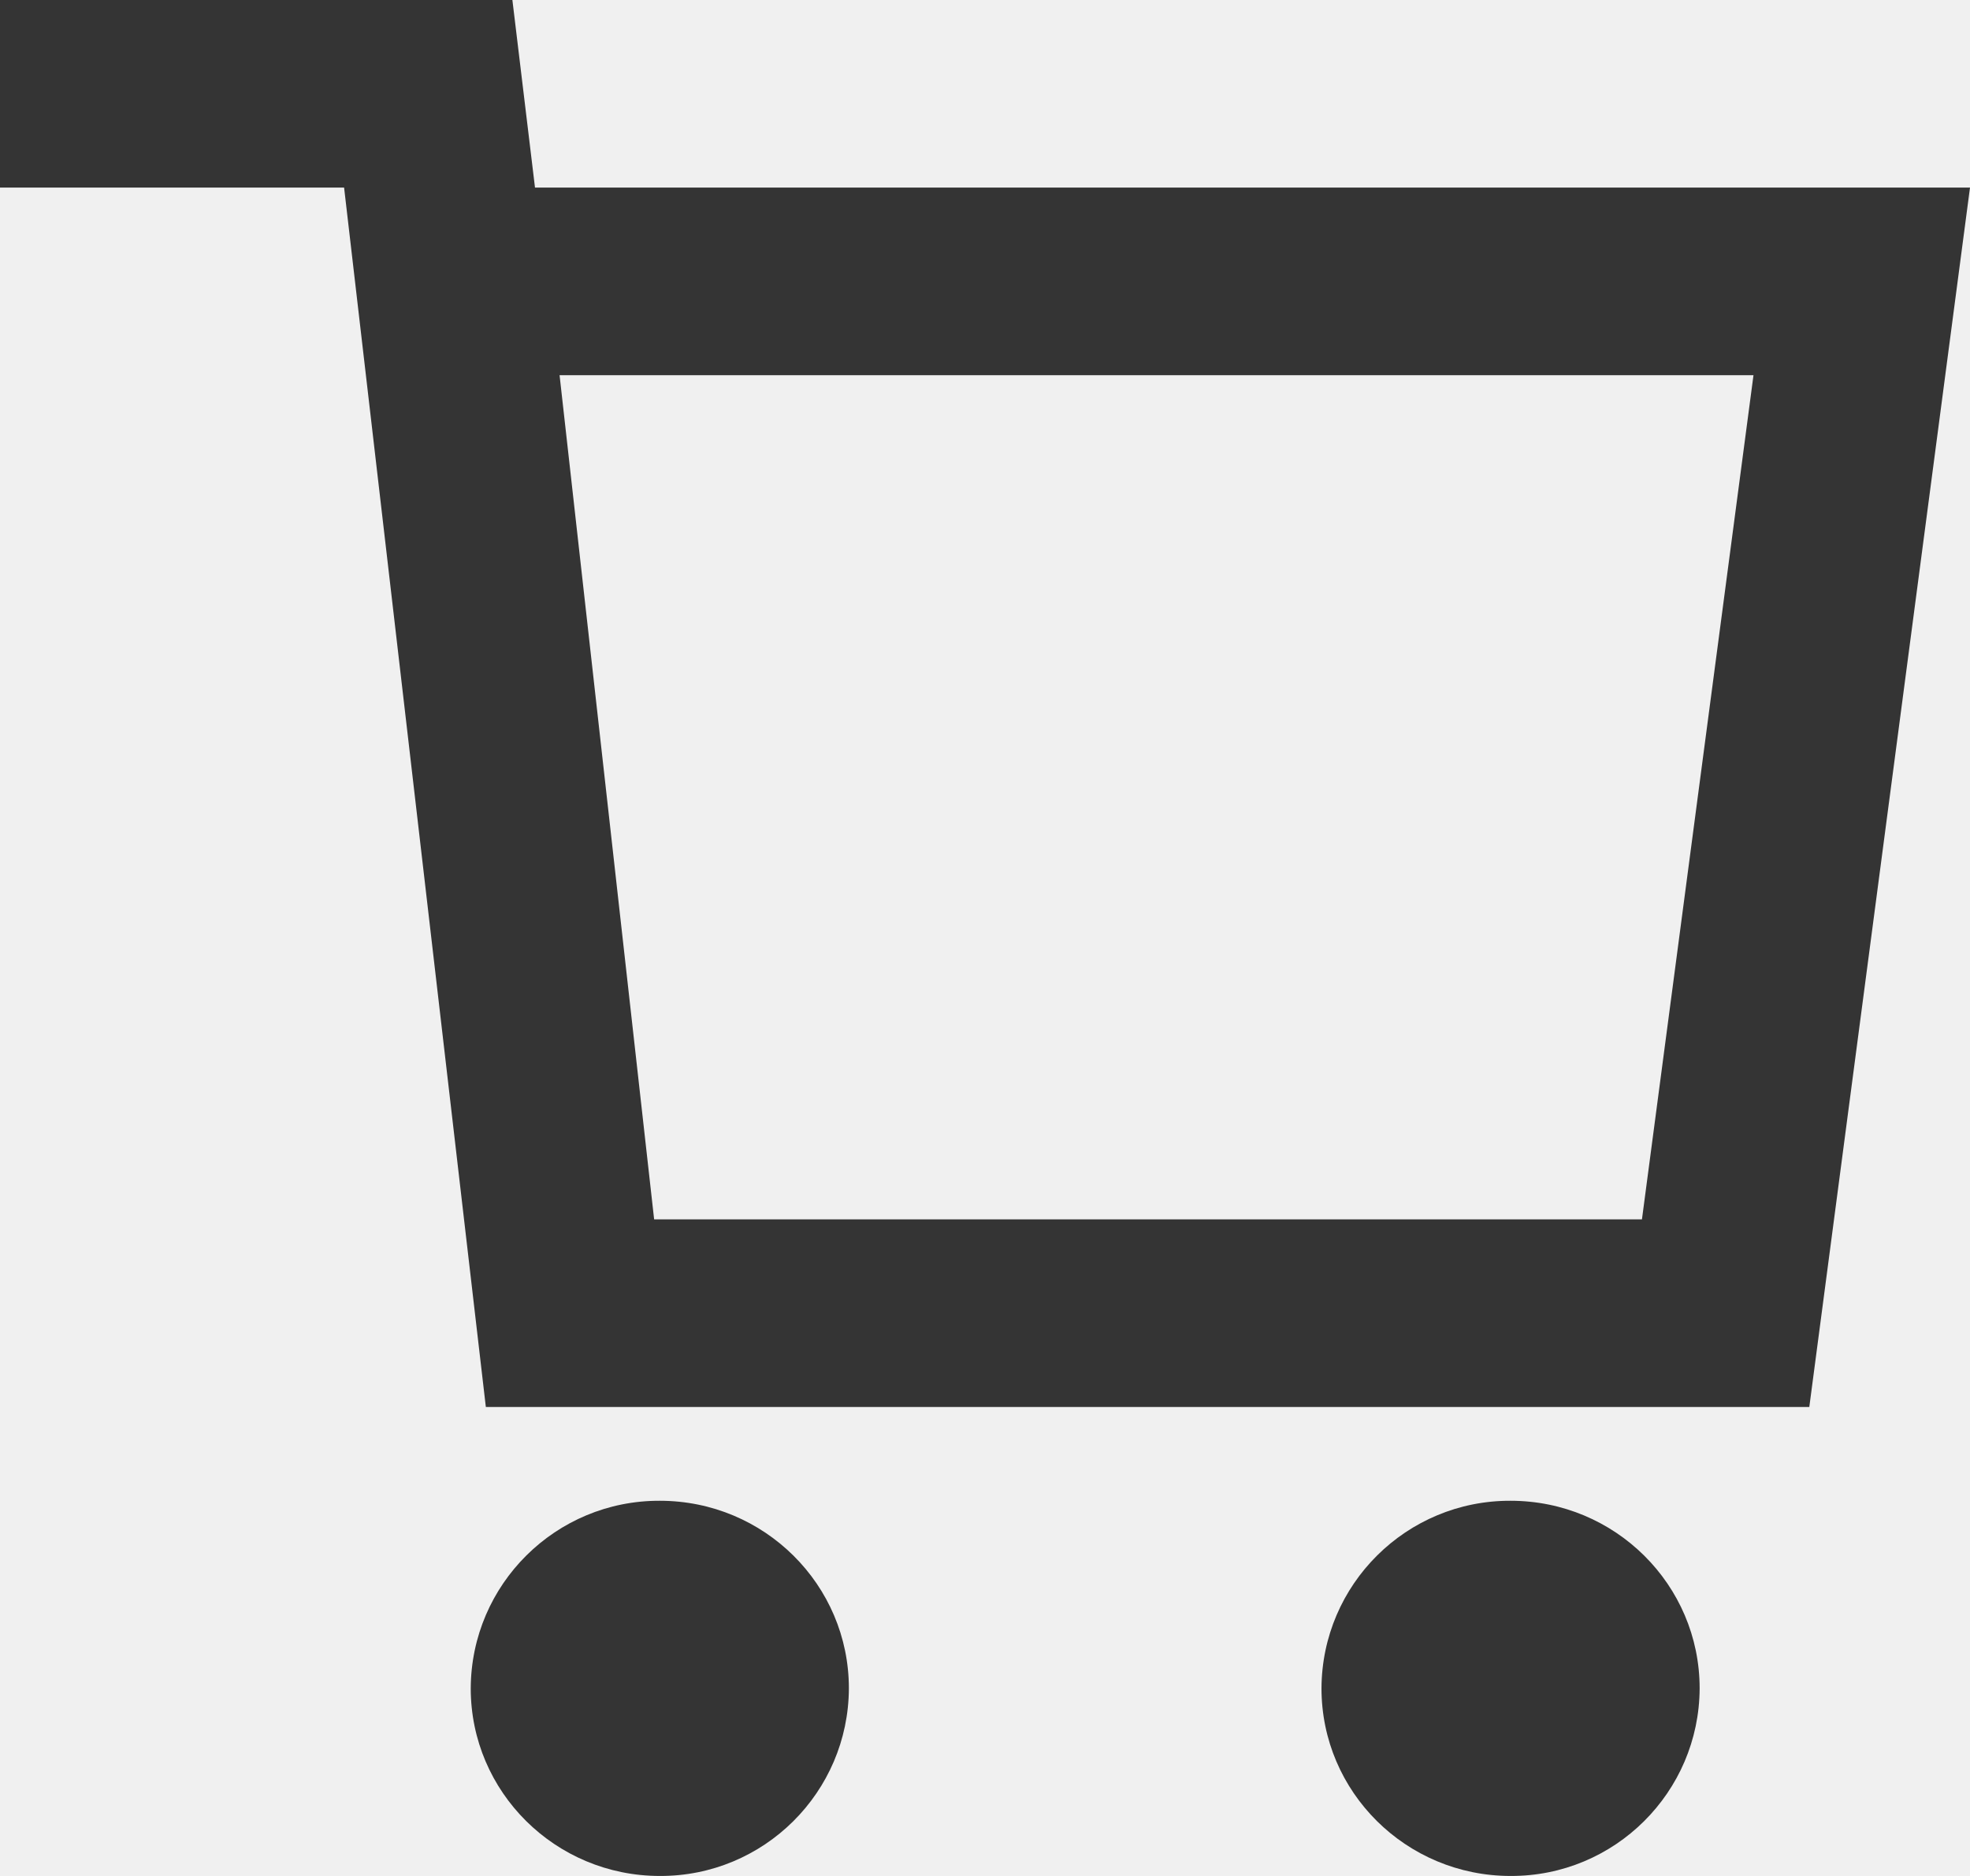
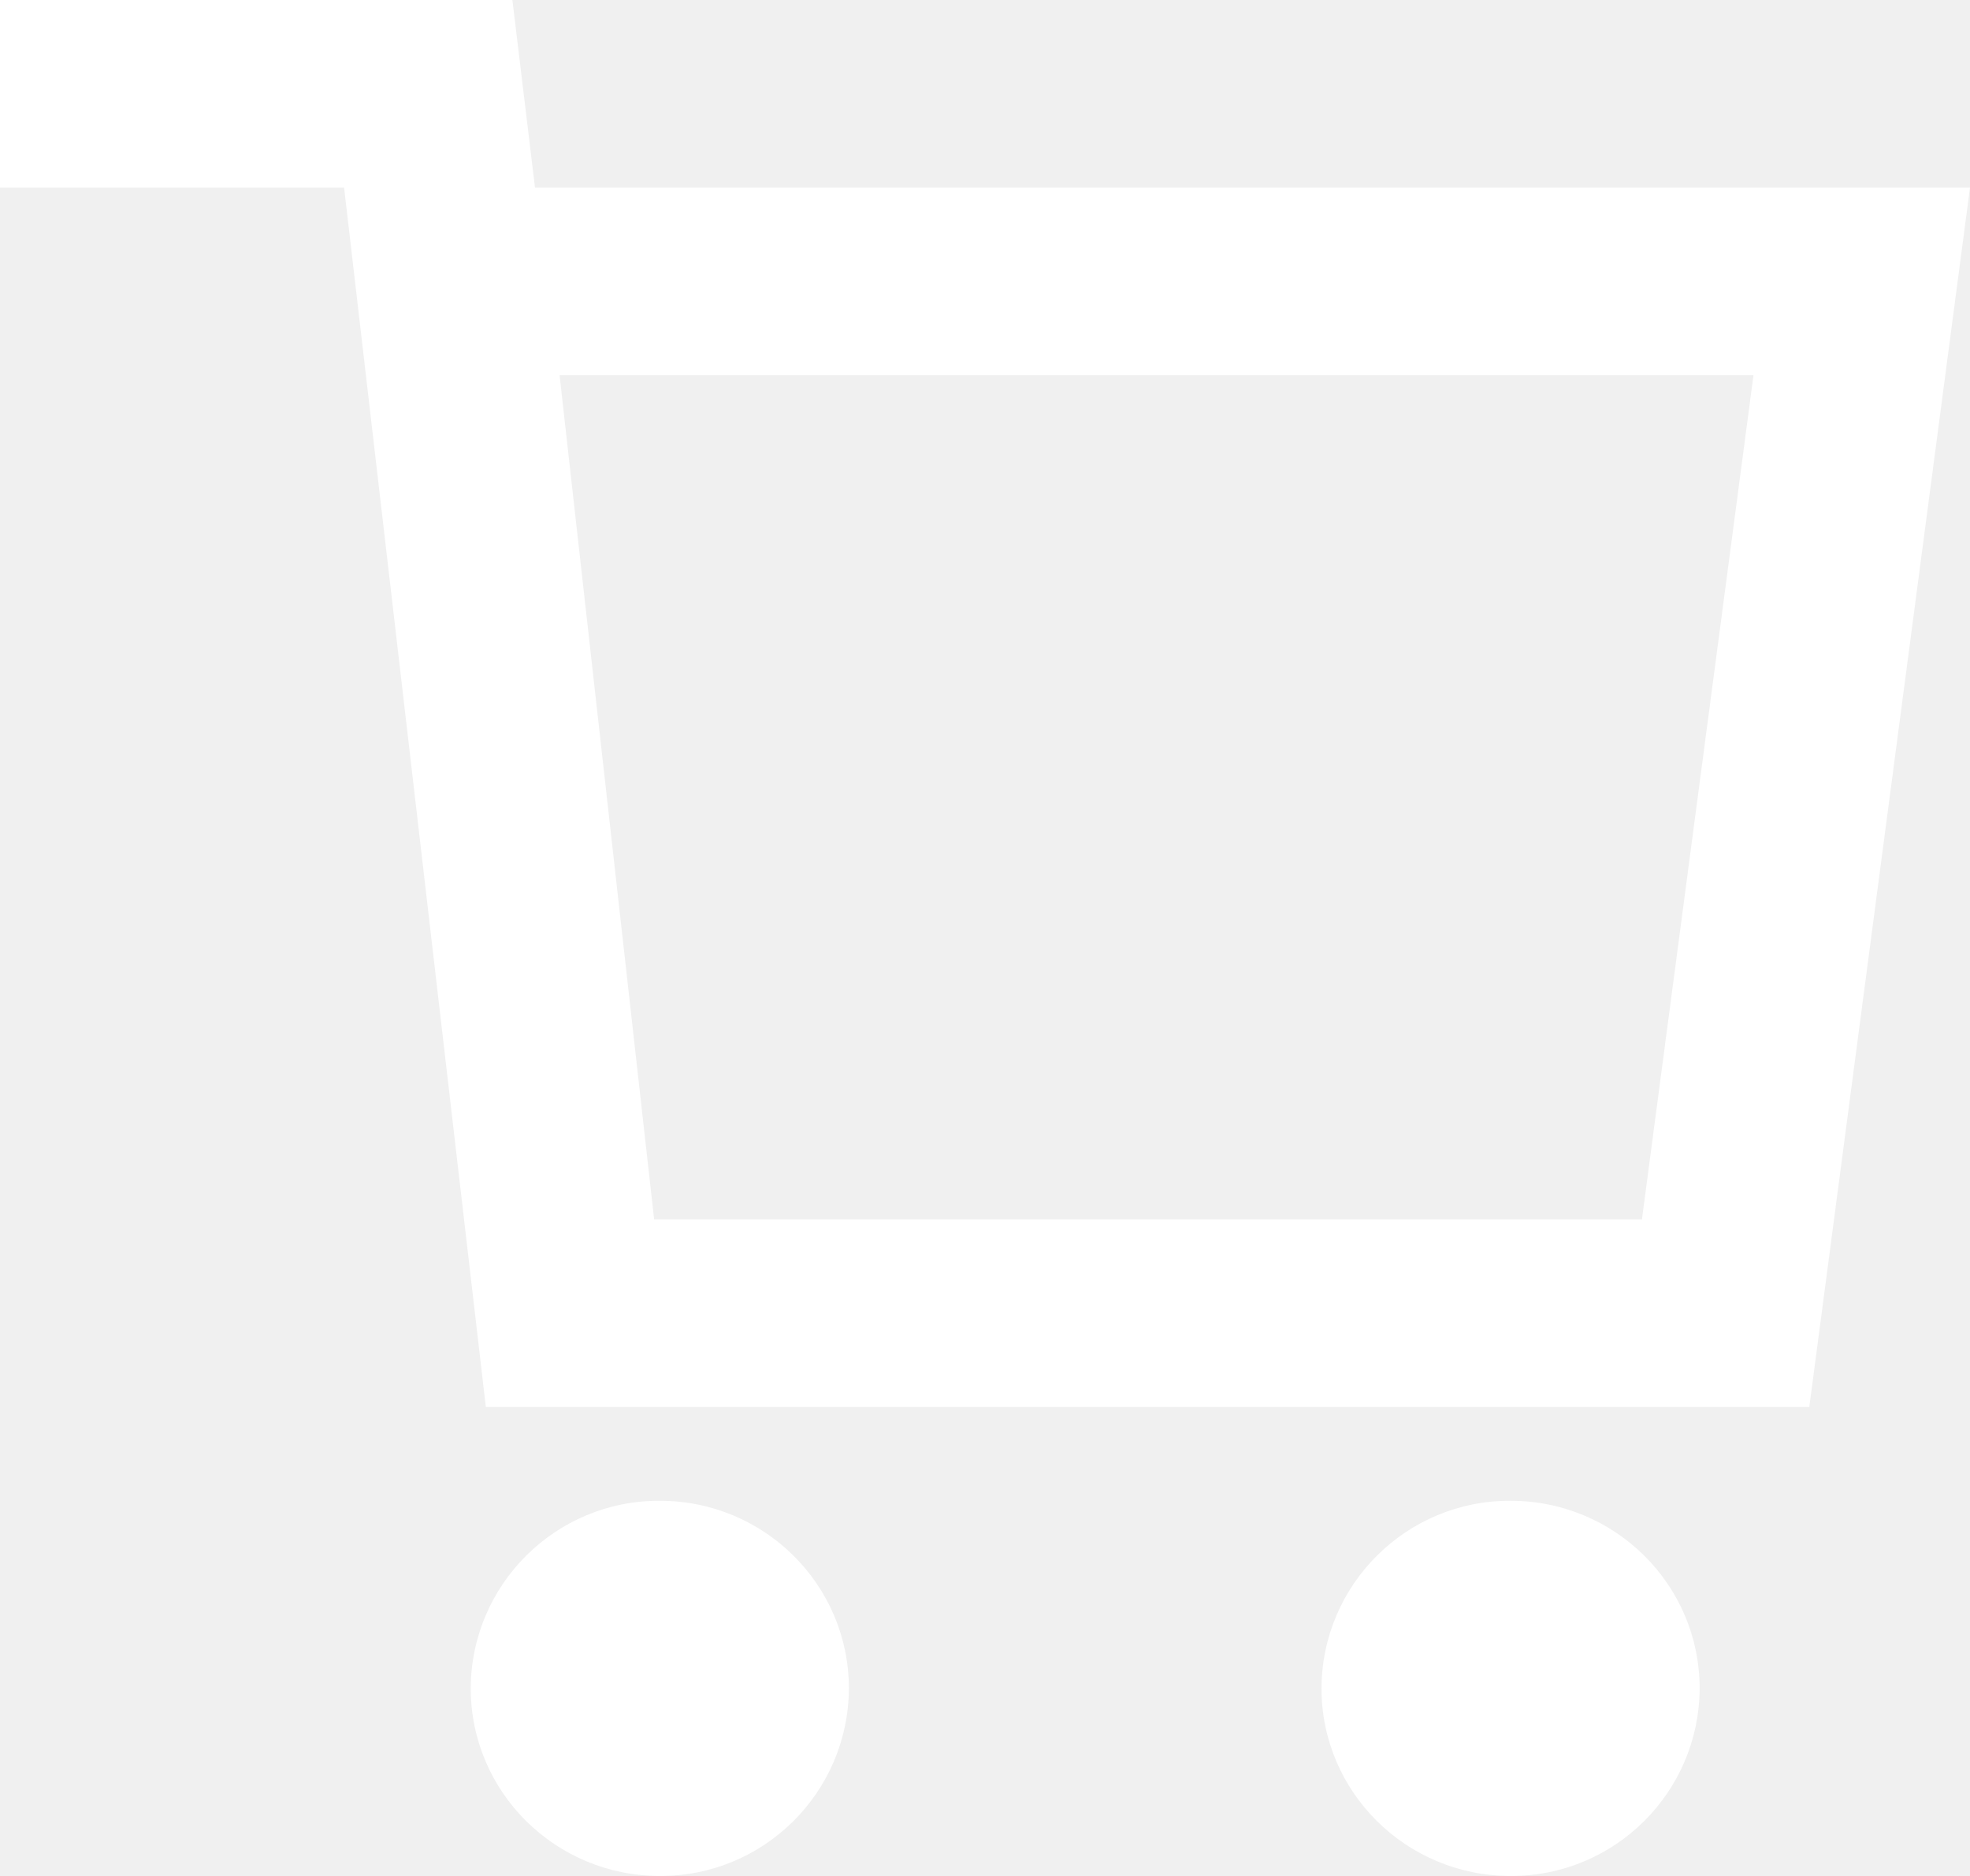
<svg xmlns="http://www.w3.org/2000/svg" width="21" height="20" fill="none">
-   <path d="M7.034 20a2.008 2.008 0 0 0 2.015-2c0-1.105-.902-2-2.015-2a2.008 2.008 0 0 0-2.016 2c0 1.105.903 2 2.016 2zM16.103 20a2.008 2.008 0 0 0 2.015-2c0-1.105-.902-2-2.015-2a2.008 2.008 0 0 0-2.016 2c0 1.105.903 2 2.016 2zM5.703 2l-.241-2H0v2h3.668l1.511 13h14.108L21 2H5.703zm11.8 11H6.973L5.965 4h12.727l-1.189 9z" fill="#343434" />
+   <path d="M7.034 20a2.008 2.008 0 0 0 2.015-2c0-1.105-.902-2-2.015-2a2.008 2.008 0 0 0-2.016 2c0 1.105.903 2 2.016 2zM16.103 20a2.008 2.008 0 0 0 2.015-2c0-1.105-.902-2-2.015-2a2.008 2.008 0 0 0-2.016 2c0 1.105.903 2 2.016 2zM5.703 2l-.241-2H0v2h3.668l1.511 13h14.108L21 2H5.703zm11.8 11H6.973L5.965 4h12.727l-1.189 9z" fill="#FFFFFF" />
</svg>
